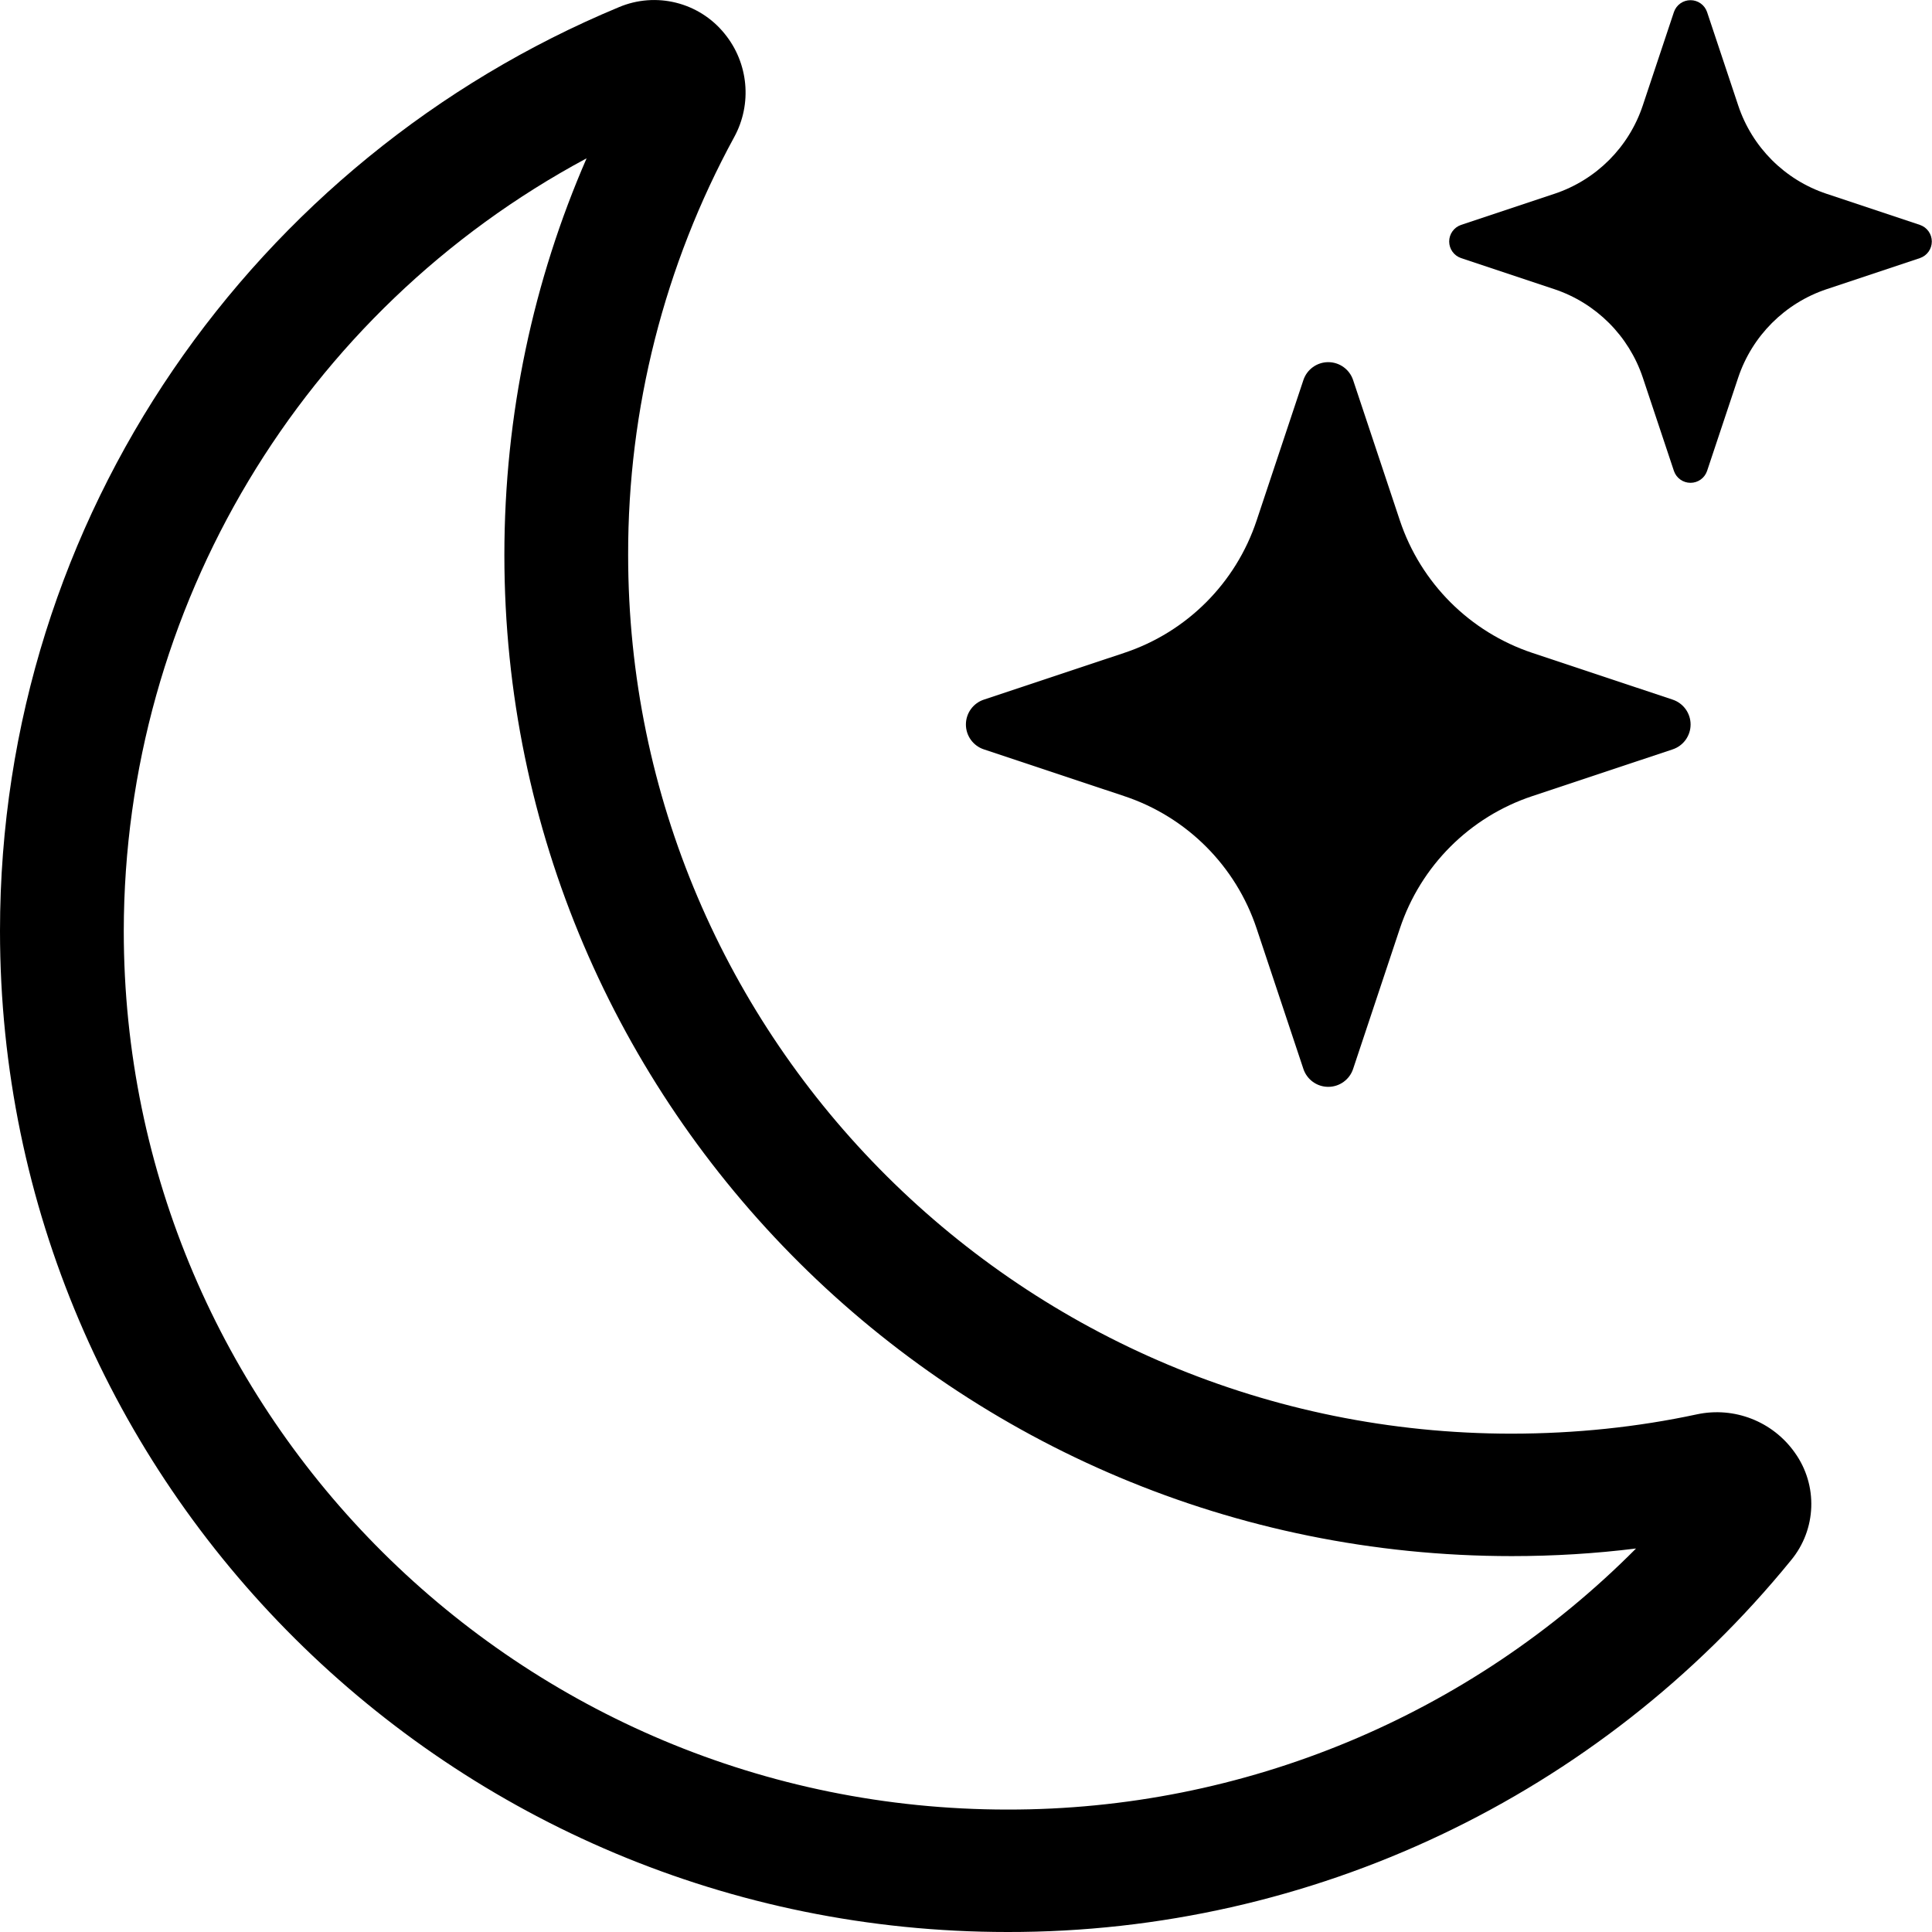
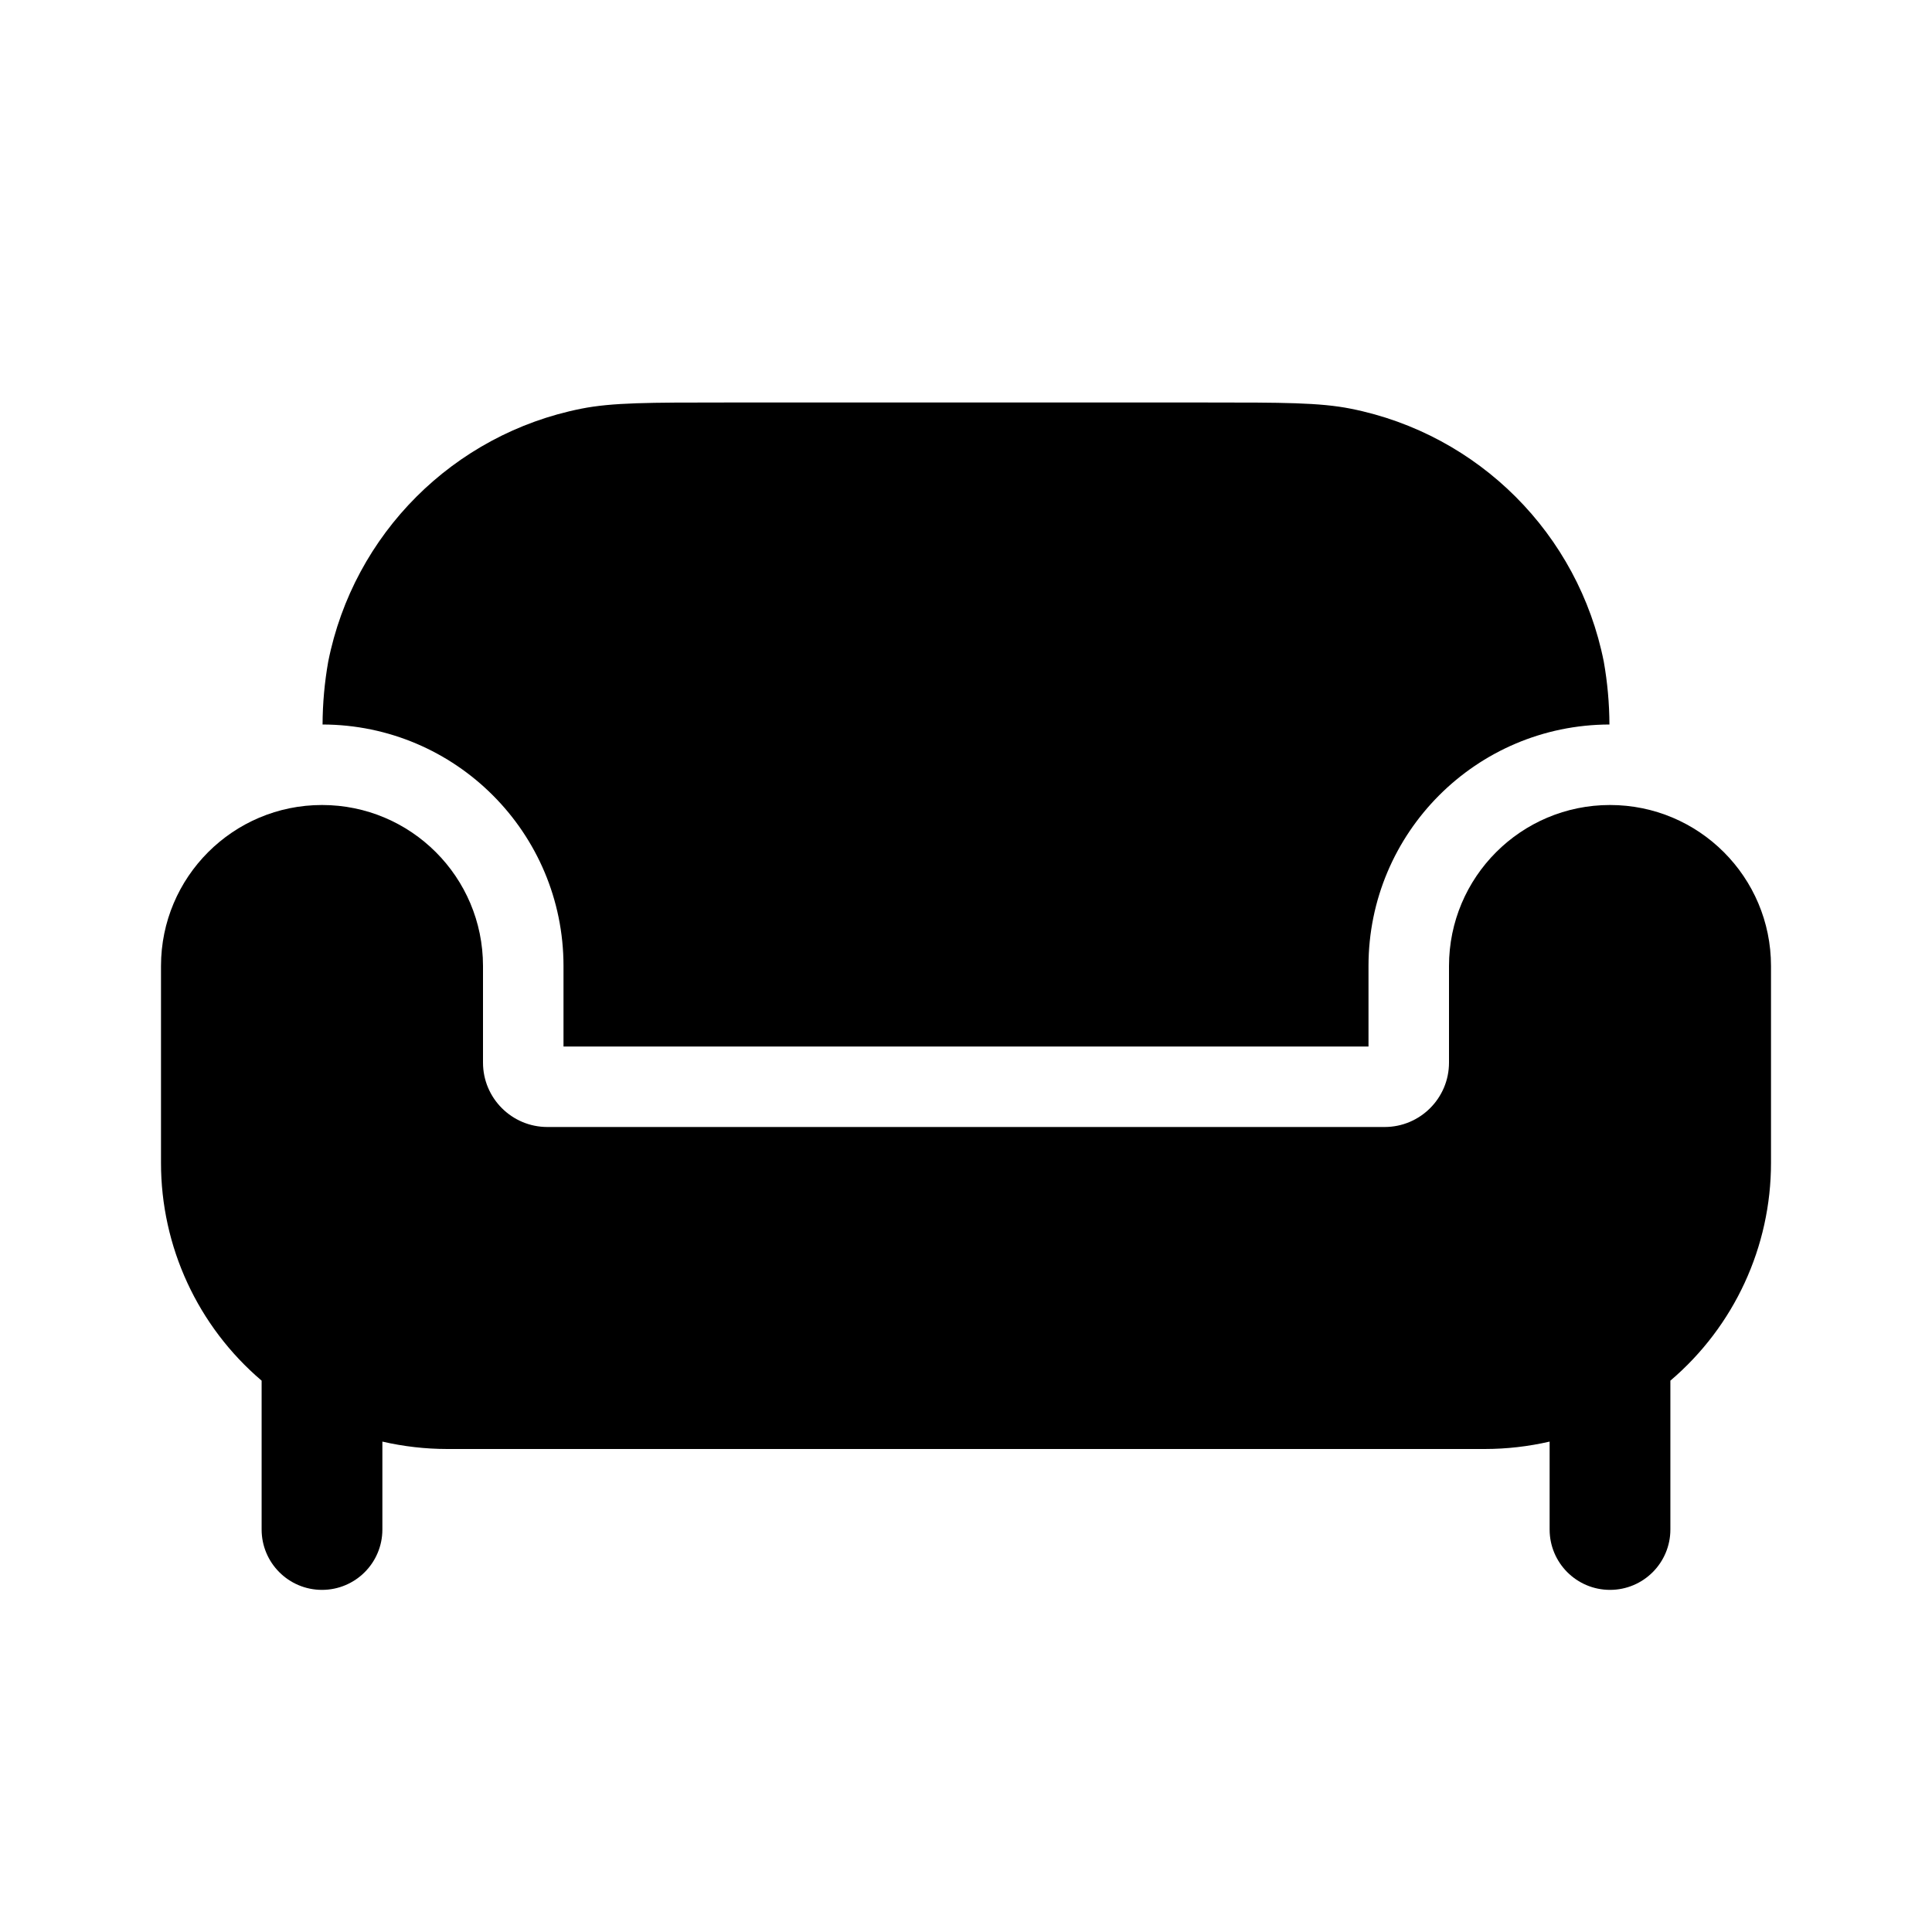
- <svg xmlns="http://www.w3.org/2000/svg" width="16" height="16" fill="currentColor" class="bi bi-moon-stars" viewBox="0 0 16 16">
-   <path d="M6 .278a.77.77 0 0 1 .08.858 7.2 7.2 0 0 0-.878 3.46c0 4.021 3.278 7.277 7.318 7.277q.792-.001 1.533-.16a.79.79 0 0 1 .81.316.73.73 0 0 1-.031.893A8.35 8.35 0 0 1 8.344 16C3.734 16 0 12.286 0 7.71 0 4.266 2.114 1.312 5.124.06A.75.75 0 0 1 6 .278M4.858 1.311A7.27 7.27 0 0 0 1.025 7.71c0 4.02 3.279 7.276 7.319 7.276a7.32 7.32 0 0 0 5.205-2.162q-.506.063-1.029.063c-4.61 0-8.343-3.714-8.343-8.29 0-1.167.242-2.278.681-3.286" />
-   <path d="M10.794 3.148a.217.217 0 0 1 .412 0l.387 1.162c.173.518.579.924 1.097 1.097l1.162.387a.217.217 0 0 1 0 .412l-1.162.387a1.73 1.73 0 0 0-1.097 1.097l-.387 1.162a.217.217 0 0 1-.412 0l-.387-1.162A1.73 1.73 0 0 0 9.31 6.593l-1.162-.387a.217.217 0 0 1 0-.412l1.162-.387a1.73 1.73 0 0 0 1.097-1.097zM13.863.099a.145.145 0 0 1 .274 0l.258.774c.115.346.386.617.732.732l.774.258a.145.145 0 0 1 0 .274l-.774.258a1.16 1.16 0 0 0-.732.732l-.258.774a.145.145 0 0 1-.274 0l-.258-.774a1.16 1.16 0 0 0-.732-.732l-.774-.258a.145.145 0 0 1 0-.274l.774-.258c.346-.115.617-.386.732-.732z" />
+ <svg xmlns="http://www.w3.org/2000/svg" width="16" height="16" fill="currentColor" class="bi bi-rest" viewBox="0 0 24 24">
+   <path d="M7 12v1h10v-1a3 3 0 0 1 2.993-3a4.6 4.6 0 0 0-.07-.78a4 4 0 0 0-3.143-3.143C16.394 5 15.93 5 15 5H9c-.93 0-1.394 0-1.78.077A4 4 0 0 0 4.077 8.22a4.6 4.6 0 0 0-.07.78A3 3 0 0 1 7 12" />
+   <path d="M18.444 18H5.556a3.6 3.6 0 0 1-.806-.092V19a.75.75 0 0 1-1.5 0v-1.849A3.55 3.55 0 0 1 2 14.444V12a2 2 0 1 1 4 0v1.2a.8.8 0 0 0 .8.8h10.4a.8.8 0 0 0 .8-.8V12a2 2 0 1 1 4 0v2.444a3.55 3.55 0 0 1-1.25 2.707V19a.75.75 0 0 1-1.5 0v-1.092a3.6 3.6 0 0 1-.806.092" />
</svg>
